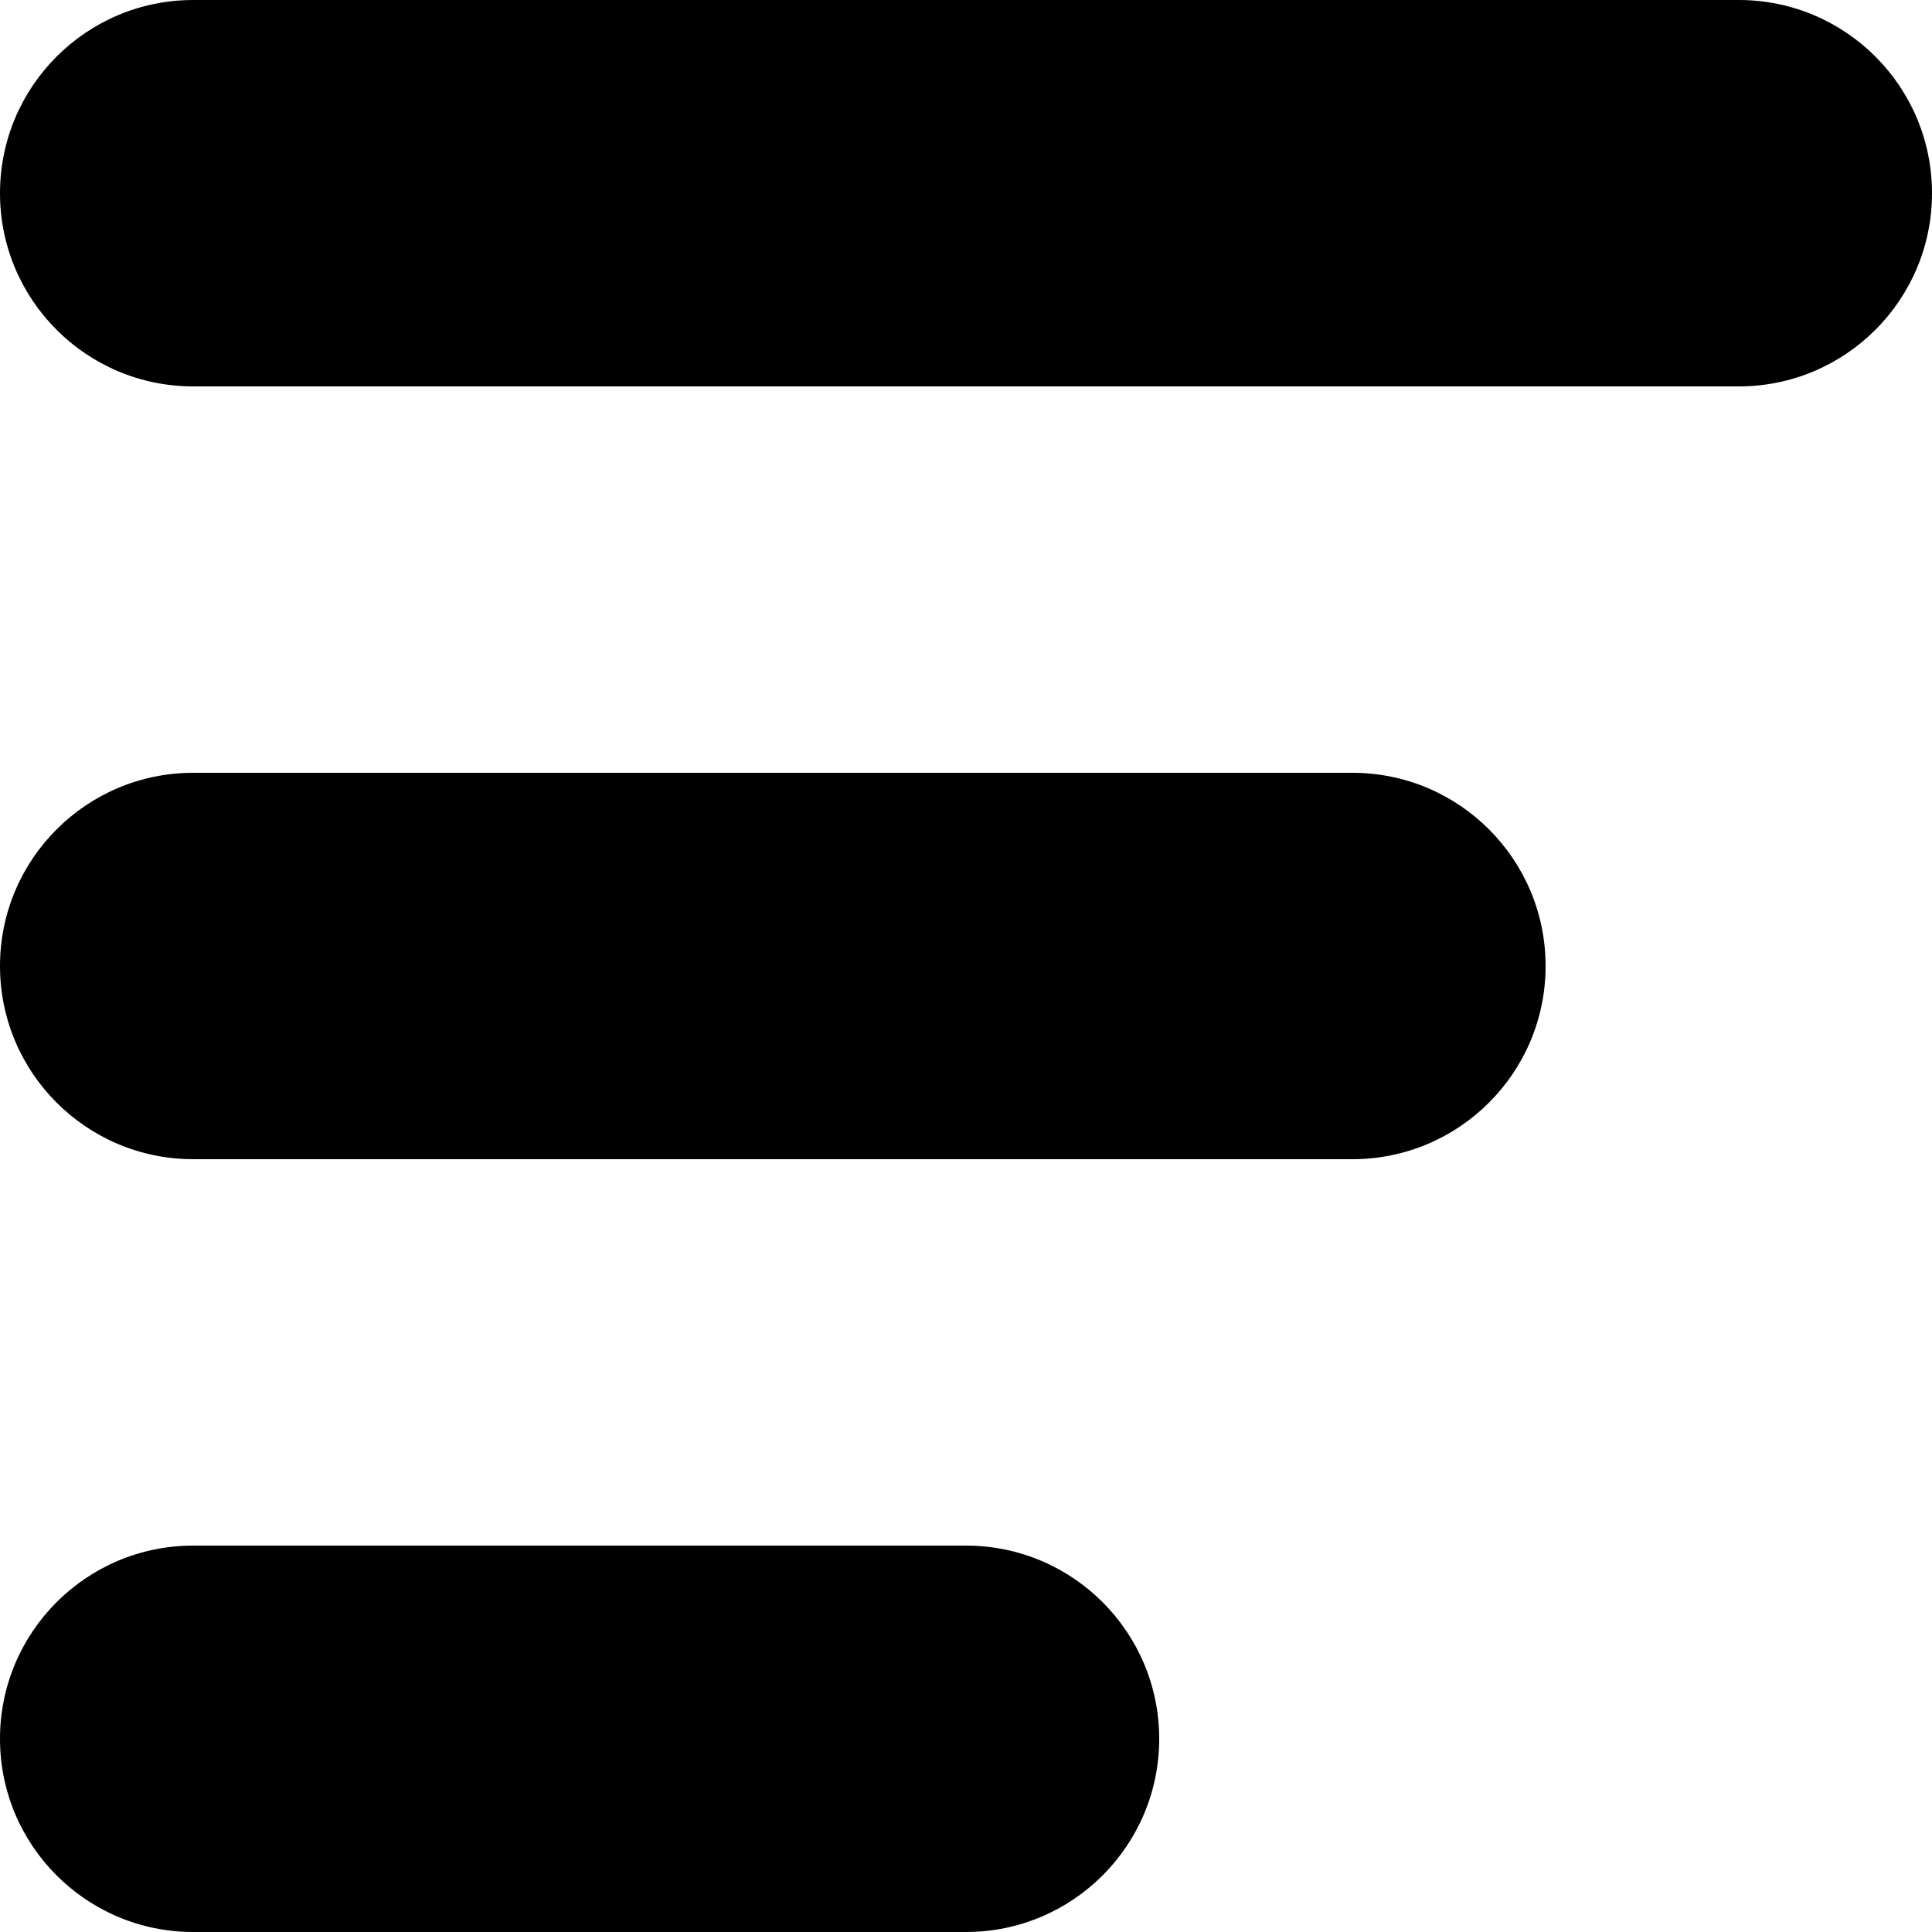
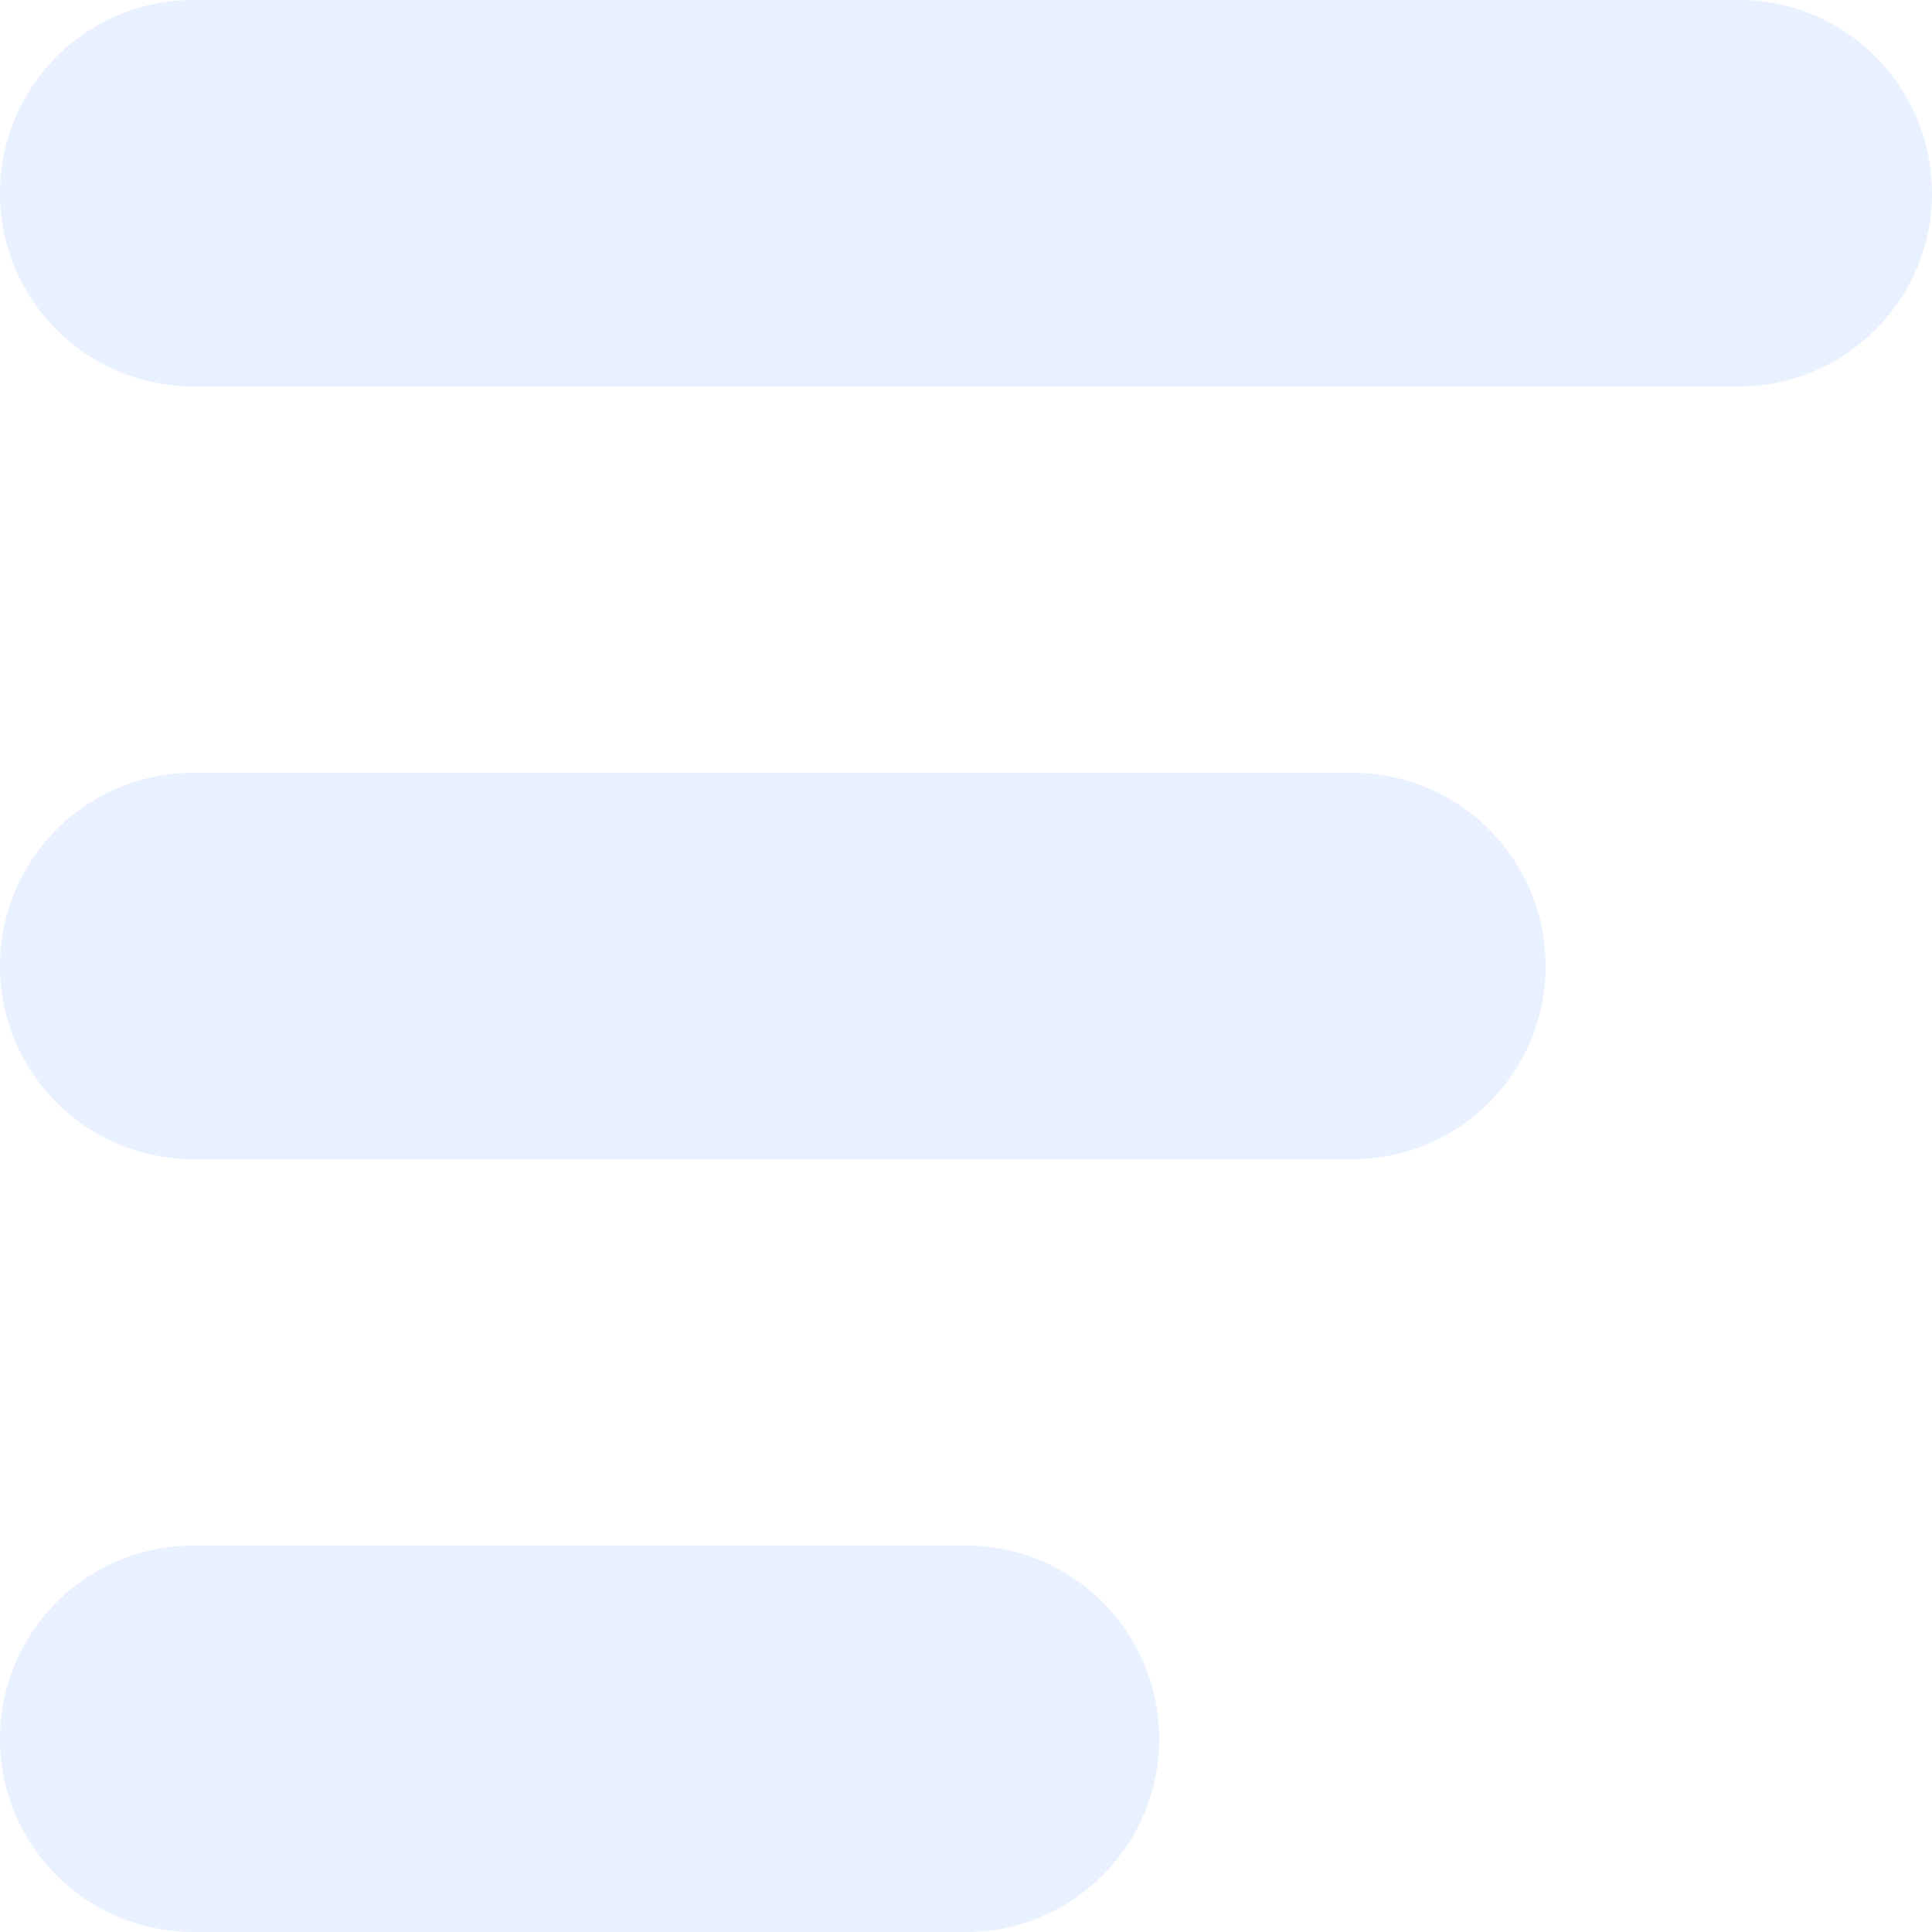
<svg xmlns="http://www.w3.org/2000/svg" width="10" height="10" viewBox="0 0 10 10">
-   <g fill="currentColor" fill-rule="evenodd">
+   <g fill="#DBE6FF" fill-opacity=".602" fill-rule="evenodd">
    <rect width="10" height="2" rx="1" />
    <rect width="8" height="2" y="4" rx="1" />
    <rect width="6" height="2" y="8" rx="1" />
  </g>
</svg>
